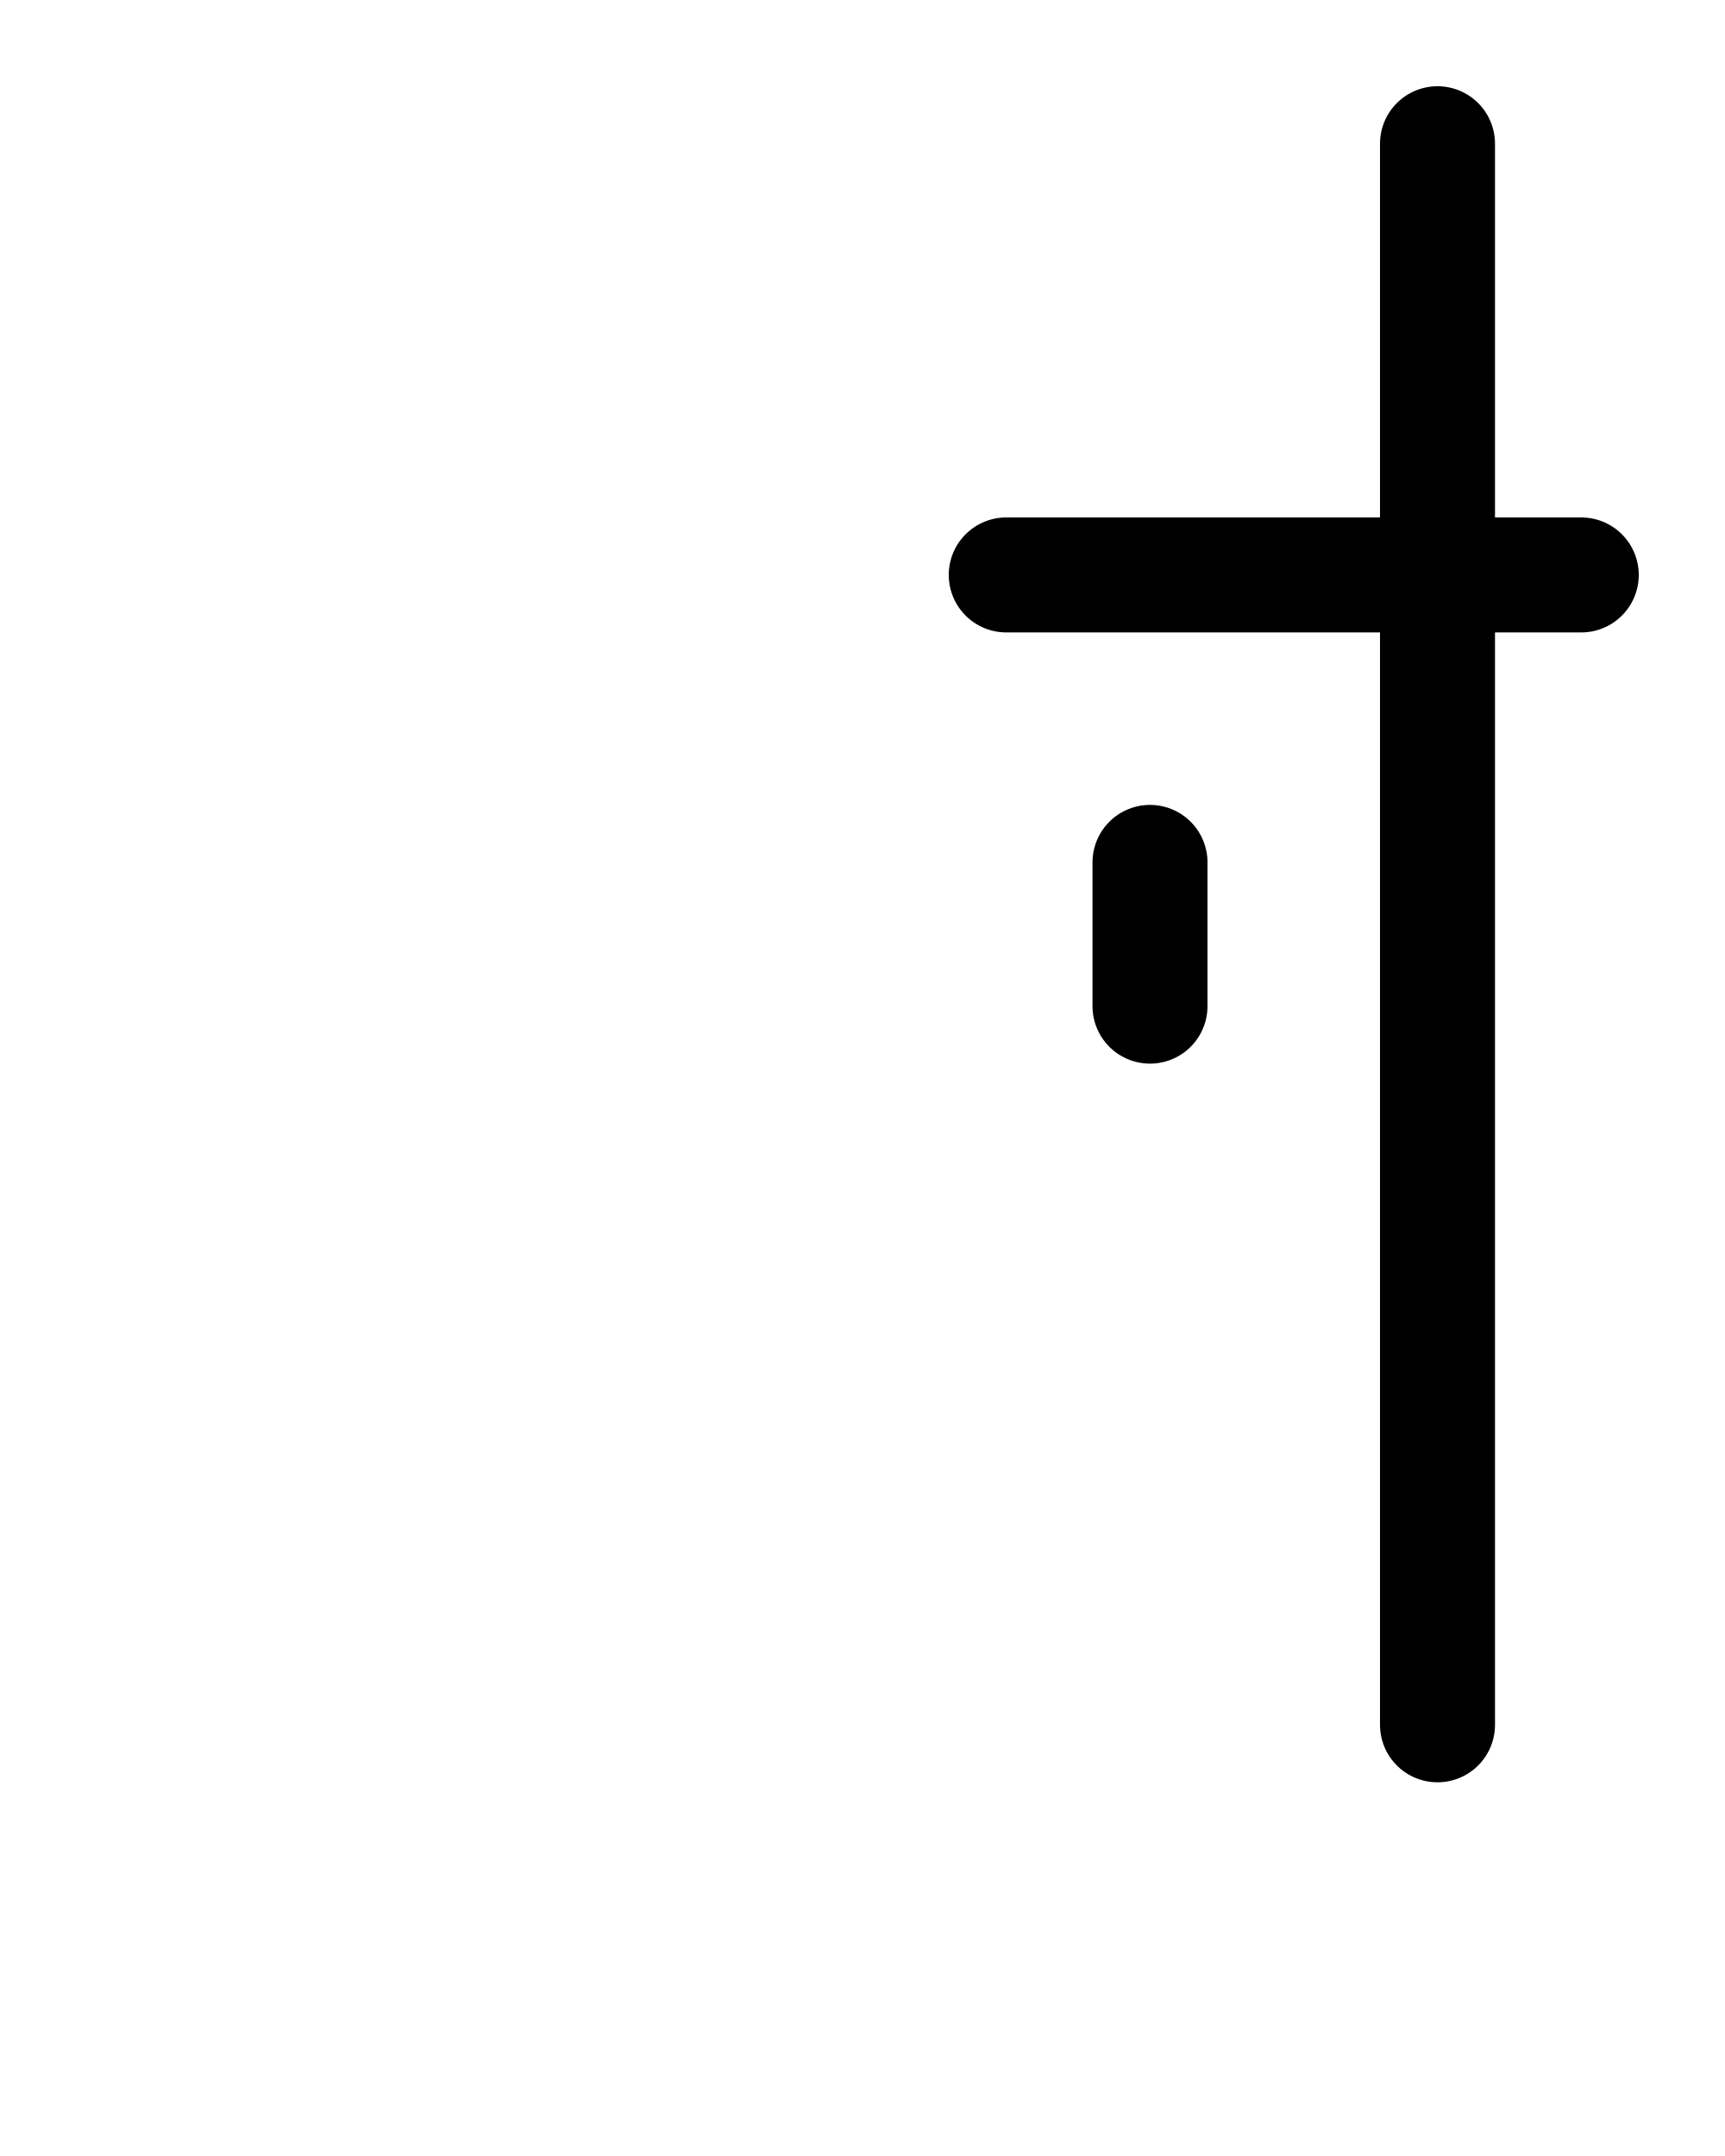
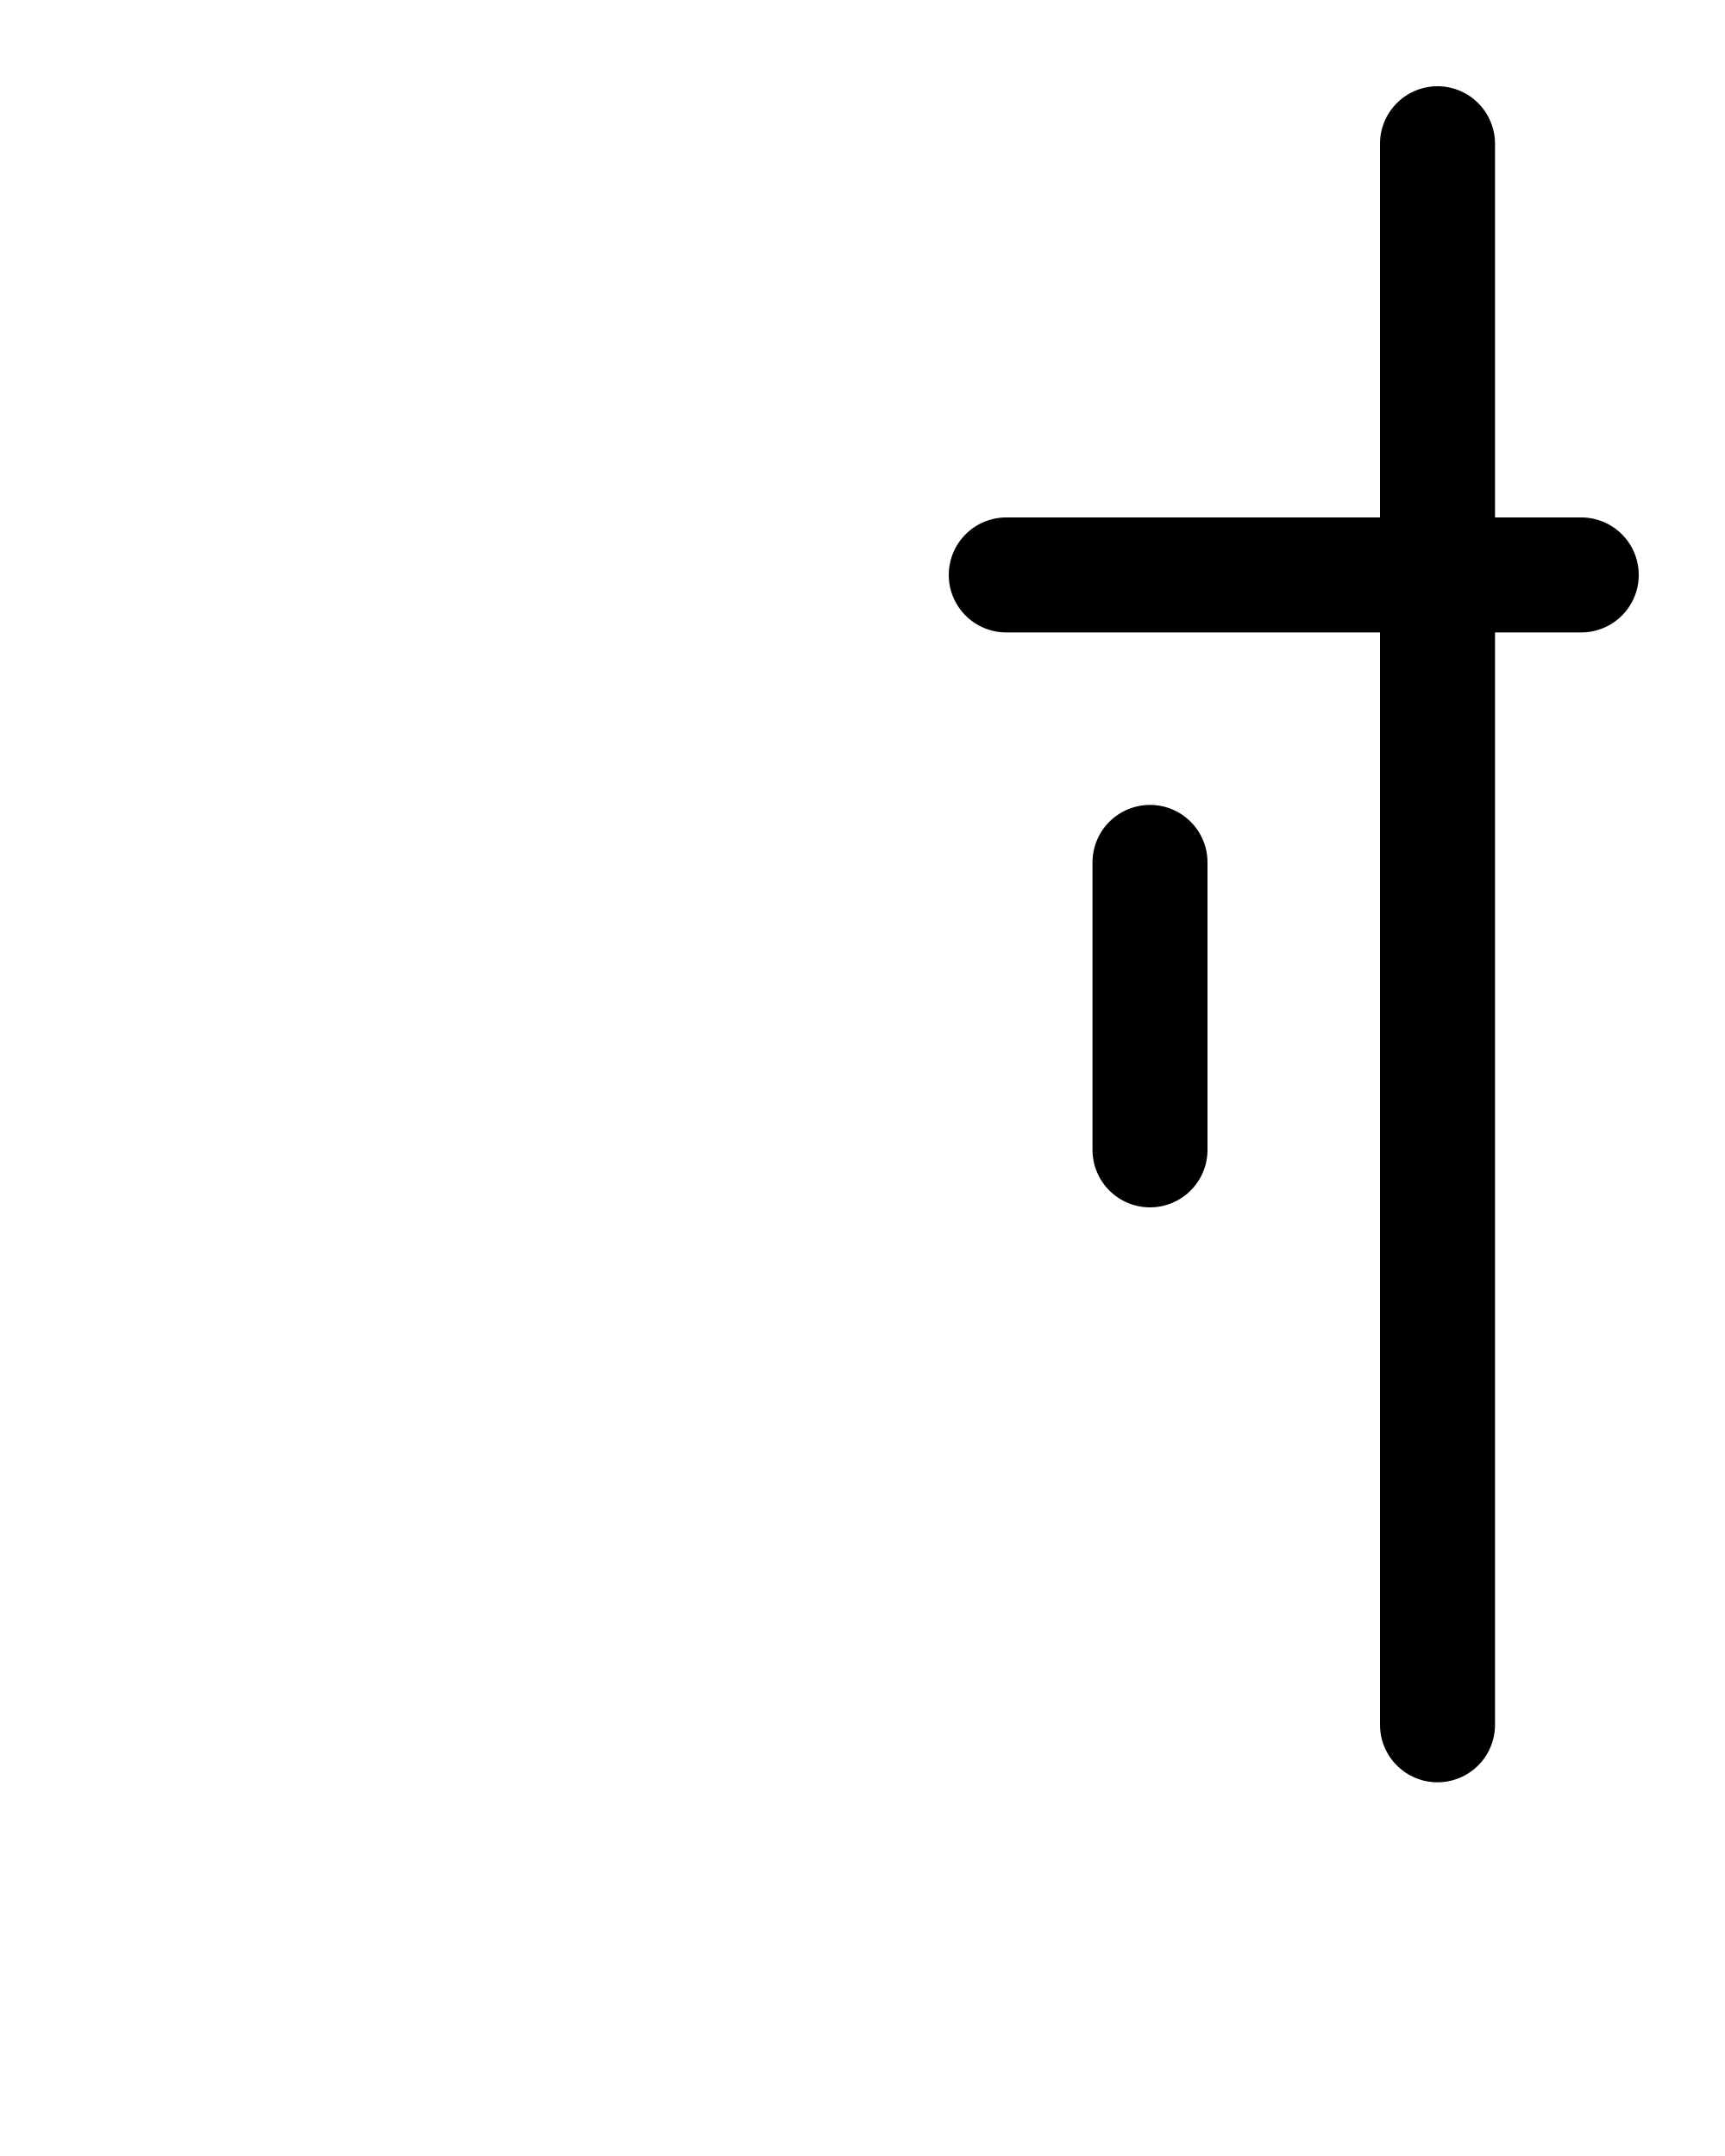
<svg xmlns="http://www.w3.org/2000/svg" version="1.1" id="图层_1" x="0px" y="0px" viewBox="0 0 720 900" style="enable-background:new 0 0 720 900;" xml:space="preserve">
  <style type="text/css">
	.st0{fill:none;stroke:#000000;stroke-width:48;stroke-linecap:round;stroke-linejoin:round;stroke-miterlimit:10;}
</style>
  <line class="st0" x1="420" y1="240" x2="660" y2="240" />
  <line class="st0" x1="600" y1="60" x2="600" y2="720" />
-   <line class="st0" x1="480" y1="360" x2="480" y2="420" />
+   <line class="st0" x1="480" y1="360" x2="480" y2="480" />
</svg>
